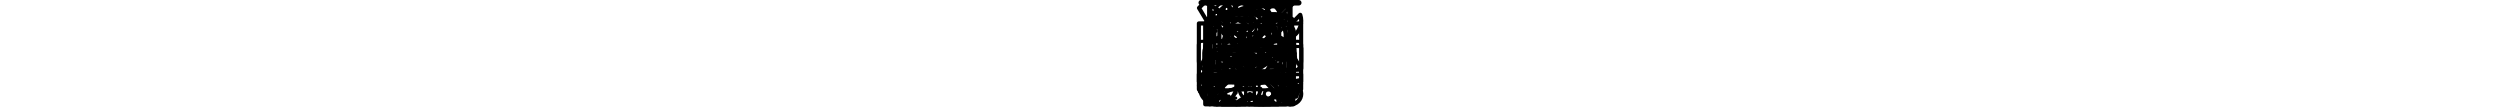
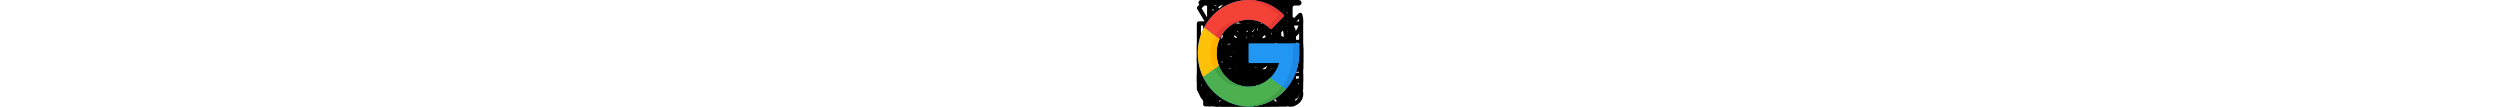
<svg xmlns="http://www.w3.org/2000/svg" version="1.1" width="752" height="32" viewBox="0 0 752 32">
  <svg id="icon-salary" viewBox="0 0 29 32">
    <path d="M13.699 12.95c-0.109-0.039-0.22-0.079-0.331-0.12v-2.017c0.368 0.146 0.626 0.35 0.637 0.358 0.266 0.218 0.658 0.18 0.878-0.085s0.183-0.66-0.083-0.88c-0.037-0.030-0.617-0.502-1.431-0.701v-0.306c0-0.345-0.28-0.625-0.625-0.625s-0.625 0.28-0.625 0.625v0.277c-0.066 0.014-0.133 0.030-0.2 0.050-0.719 0.216-1.237 0.822-1.388 1.62-0.146 0.775 0.107 1.549 0.644 1.97 0.245 0.192 0.544 0.368 0.944 0.552v2.643c-0.283-0.040-0.495-0.136-0.833-0.357-0.289-0.189-0.676-0.108-0.865 0.181s-0.108 0.676 0.181 0.865c0.594 0.388 1.012 0.525 1.518 0.568v0.389c0 0.345 0.28 0.625 0.625 0.625s0.625-0.28 0.625-0.625v-0.448c1.040-0.264 1.706-1.151 1.853-2.027 0.189-1.126-0.422-2.144-1.522-2.532zM12.118 12.254c-0.062-0.040-0.12-0.080-0.172-0.121-0.169-0.132-0.245-0.443-0.187-0.755 0.020-0.105 0.1-0.415 0.359-0.58v1.456zM13.988 15.275c-0.057 0.34-0.268 0.696-0.62 0.898v-2.012c0.678 0.285 0.661 0.869 0.62 1.114z" />
    <path d="M27.88 13.353l-3.969-2.621v-10.107c0-0.345-0.28-0.625-0.625-0.625h-15c-0.345 0-0.625 0.28-0.625 0.625v2.375h-2.375c-0.345 0-0.625 0.28-0.625 0.625v7.107l-3.969 2.621c-0.175 0.116-0.281 0.312-0.281 0.521v17.5c0 0.345 0.28 0.625 0.625 0.625h10.438c0.345 0 0.625-0.28 0.625-0.625s-0.28-0.625-0.625-0.625h-8.929l9.112-9.112 2.284 1.509c0.104 0.069 0.224 0.103 0.344 0.103s0.24-0.035 0.344-0.103l2.285-1.509 9.112 9.112h-8.929c-0.345 0-0.625 0.28-0.625 0.625s0.28 0.625 0.625 0.625h10.438c0.345 0 0.625-0.28 0.625-0.625v-17.5c0-0.21-0.105-0.406-0.28-0.522zM26.402 13.875l-2.491 1.645v-3.29l2.491 1.645zM8.911 1.25h13.75v15.095l-1.75 1.156v-13.876c0-0.345-0.28-0.625-0.625-0.625h-11.375v-1.75zM4.661 12.23v3.29l-2.491-1.645 2.491-1.645zM1.661 29.866v-14.829l8.931 5.898-8.931 8.931zM14.286 21.876l-8.375-5.531v-12.095h13.75v14.077l-5.375 3.55zM26.911 15.037v14.829l-8.931-8.931 8.931-5.898z" />
    <path d="M14.286 30.75c-0.164 0-0.326 0.067-0.442 0.183s-0.183 0.277-0.183 0.442c0 0.164 0.067 0.326 0.183 0.442s0.277 0.183 0.442 0.183 0.326-0.067 0.442-0.183c0.116-0.116 0.183-0.277 0.183-0.442s-0.067-0.326-0.183-0.442c-0.116-0.116-0.277-0.183-0.442-0.183z" />
  </svg>
  <svg id="icon-add-icome" viewBox="0 0 24 32">
    <path d="M7.67 19.346c0-0.259-0.21-0.469-0.469-0.469h-4.546c-0.259 0-0.469 0.21-0.469 0.469v3.030c0 0.259 0.21 0.469 0.469 0.469h4.546c0.259 0 0.469-0.21 0.469-0.469v-3.030zM6.733 21.908h-3.608v-2.093h3.608v2.093z" />
    <path d="M18.819 21.835h2.525c0.259 0 0.469-0.21 0.469-0.469s-0.21-0.469-0.469-0.469h-2.525c-0.259 0-0.469 0.21-0.469 0.469s0.21 0.469 0.469 0.469z" />
    <path d="M18.819 19.815h2.525c0.259 0 0.469-0.21 0.469-0.469s-0.21-0.469-0.469-0.469h-2.525c-0.259 0-0.469 0.21-0.469 0.469s0.21 0.469 0.469 0.469z" />
    <path d="M23.364 24.402c-0.259 0-0.469 0.21-0.469 0.469v6.029c0 0.090-0.073 0.163-0.163 0.163h-21.466c-0.090 0-0.163-0.073-0.163-0.163v-10.373c0-0.259-0.21-0.469-0.469-0.469s-0.469 0.21-0.469 0.469v10.373c0 0.607 0.494 1.1 1.1 1.1h21.466c0.607 0 1.1-0.494 1.1-1.1v-6.029c0-0.259-0.21-0.469-0.469-0.469z" />
    <path d="M22.733 15.91h-7.739v-2.378c2.422-1.131 4.104-3.59 4.104-6.435 0-3.914-3.184-7.098-7.098-7.098-1.358 0-2.679 0.385-3.818 1.113-1.109 0.709-1.998 1.708-2.571 2.89-0.113 0.233-0.016 0.513 0.217 0.626s0.513 0.016 0.626-0.217c1.040-2.144 3.165-3.475 5.546-3.475 3.397 0 6.16 2.764 6.16 6.16s-2.764 6.16-6.16 6.16c-3.397 0-6.16-2.764-6.16-6.16 0-0.239 0.014-0.481 0.041-0.717 0.030-0.257-0.155-0.49-0.412-0.52s-0.49 0.154-0.52 0.412c-0.032 0.272-0.048 0.55-0.048 0.825 0 2.845 1.682 5.303 4.104 6.435v2.378h-7.739c-0.607 0-1.1 0.494-1.1 1.1v1.318c0 0.259 0.21 0.469 0.469 0.469s0.469-0.21 0.469-0.469v-1.318c0-0.090 0.073-0.163 0.163-0.163h6.101l4.279 4.891c0.089 0.102 0.218 0.16 0.353 0.16s0.264-0.058 0.353-0.16l4.279-4.891h6.101c0.090 0 0.163 0.073 0.163 0.163v5.66c0 0.259 0.21 0.469 0.469 0.469s0.469-0.21 0.469-0.469v-5.66c-0-0.607-0.494-1.1-1.1-1.1zM12 20.718l-3.386-3.87h0.861c0.259 0 0.469-0.21 0.469-0.469v-2.487c0.651 0.198 1.342 0.304 2.057 0.304s1.405-0.107 2.057-0.304v2.487c0 0.259 0.21 0.469 0.469 0.469h0.861l-3.386 3.87z" />
    <path d="M2.656 27.454h1.263c0.259 0 0.469-0.21 0.469-0.469s-0.21-0.469-0.469-0.469h-1.263c-0.259 0-0.469 0.21-0.469 0.469s0.21 0.469 0.469 0.469z" />
    <path d="M7.202 26.517h-1.263c-0.259 0-0.469 0.21-0.469 0.469s0.21 0.469 0.469 0.469h1.263c0.259 0 0.469-0.21 0.469-0.469s-0.21-0.469-0.469-0.469z" />
    <path d="M10.485 27.454c0.259 0 0.469-0.21 0.469-0.469s-0.21-0.469-0.469-0.469h-1.263c-0.259 0-0.469 0.21-0.469 0.469s0.21 0.469 0.469 0.469h1.263z" />
    <path d="M13.768 27.454c0.259 0 0.469-0.21 0.469-0.469s-0.21-0.469-0.469-0.469h-1.263c-0.259 0-0.469 0.21-0.469 0.469s0.21 0.469 0.469 0.469h1.263z" />
    <path d="M2.656 29.98h5.051c0.259 0 0.469-0.21 0.469-0.469s-0.21-0.469-0.469-0.469h-5.051c-0.259 0-0.469 0.21-0.469 0.469s0.21 0.469 0.469 0.469z" />
    <path d="M15.824 28.248c0 0.955 0.777 1.731 1.732 1.731 0.498 0 0.947-0.211 1.263-0.549 0.316 0.337 0.765 0.549 1.263 0.549 0.955 0 1.731-0.777 1.731-1.731s-0.777-1.732-1.731-1.732c-0.498 0-0.947 0.211-1.263 0.549-0.316-0.337-0.765-0.549-1.263-0.549-0.955 0-1.732 0.777-1.732 1.732zM20.081 27.454c0.438 0 0.794 0.356 0.794 0.794s-0.356 0.794-0.794 0.794-0.794-0.356-0.794-0.794c0-0.438 0.356-0.794 0.794-0.794zM18.35 28.248c0 0.438-0.356 0.794-0.794 0.794s-0.794-0.356-0.794-0.794c0-0.438 0.356-0.794 0.794-0.794s0.794 0.356 0.794 0.794z" />
    <path d="M10.447 9.551c-0.216-0.142-0.507-0.081-0.649 0.136s-0.081 0.507 0.136 0.649c0.606 0.396 1.020 0.514 1.555 0.543v0.517c0 0.259 0.21 0.469 0.469 0.469s0.469-0.21 0.469-0.469v-0.554c1.063-0.207 1.683-1.082 1.821-1.9 0.176-1.050-0.373-1.962-1.399-2.325-0.138-0.049-0.28-0.1-0.422-0.154v-2.248c0.358 0.084 0.571 0.265 0.589 0.281 0.19 0.173 0.485 0.16 0.659-0.030 0.176-0.19 0.164-0.487-0.027-0.662-0.027-0.025-0.48-0.433-1.222-0.543v-0.462c0-0.259-0.21-0.469-0.469-0.469s-0.469 0.21-0.469 0.469v0.497c-0.071 0.016-0.144 0.034-0.218 0.056-0.676 0.204-1.181 0.782-1.318 1.509-0.125 0.663 0.087 1.302 0.554 1.668 0.248 0.195 0.557 0.373 0.981 0.562v2.848c-0.37-0.026-0.623-0.116-1.042-0.389zM11.086 5.794c-0.19-0.149-0.271-0.439-0.211-0.757 0.054-0.286 0.244-0.63 0.614-0.767v1.781c-0.152-0.082-0.289-0.167-0.403-0.257zM12.536 7.502c0.879 0.311 0.824 1.063 0.787 1.286-0.073 0.437-0.379 0.9-0.896 1.082v-2.407c0.036 0.013 0.072 0.026 0.109 0.039z" />
  </svg>
  <svg id="icon-couch" viewBox="0 0 32 32">
    <path d="M30.414 11.952h-0.636v-2.363c0-1.397-1.136-2.533-2.533-2.533h-9.181c-0.851 0-1.605 0.422-2.064 1.068-0.46-0.646-1.213-1.068-2.064-1.068h-5.768c-0.259 0-0.469 0.21-0.469 0.469s0.21 0.469 0.469 0.469h5.768c0.88 0 1.596 0.716 1.596 1.596v4.688c-0.010-0.009-0.020-0.018-0.030-0.028-0.556-0.518-1.309-0.817-2.069-0.817h-7.808c-0.041-0.629-0.47-1.183-1.062-1.393-0.167-0.059-0.343-0.088-0.52-0.088h-0.883v-2.363c0-0.88 0.716-1.596 1.596-1.596h1.538c0.259 0 0.469-0.21 0.469-0.469s-0.21-0.469-0.469-0.469h-1.538c-1.397 0-2.533 1.136-2.533 2.533v2.363h-0.636c-0.875 0-1.586 0.712-1.586 1.586v4.894c0 1.821 1.482 3.303 3.303 3.303h0.236c0 0-0.513 1.381-0.514 1.382-0.324 0.871 0.343 1.828 1.27 1.828h0.754c0.422 0 0.826-0.201 1.081-0.538l2.021-2.671h15.699l2.021 2.672c0.255 0.337 0.659 0.538 1.081 0.538 0 0 0.754 0 0.754 0 0.929 0 1.594-0.957 1.27-1.828l-0.514-1.382h0.236c1.821 0 3.303-1.482 3.303-3.303v-4.894c0-0.874-0.711-1.586-1.586-1.586zM16.469 9.589c0-0.88 0.716-1.596 1.596-1.596h9.181c0.88 0 1.596 0.716 1.596 1.596v2.363c0 0-0.882 0-0.883 0-0.623 0-1.221 0.4-1.463 0.974-0.068 0.161-0.108 0.333-0.12 0.507 0 0-7.808 0-7.808 0-0.772 0-1.541 0.311-2.099 0.844v-4.688zM5.628 14.37h7.805c1.157 0 2.099 0.942 2.099 2.099v0.667h-9.903v-2.766zM5.382 23.841c-0.079 0.104-0.203 0.166-0.333 0.166 0 0-0.752 0-0.754 0-0.287 0-0.492-0.294-0.392-0.563l0.635-1.708h2.437l-1.593 2.106zM27.705 24.006h-0.754c-0.13 0-0.255-0.062-0.333-0.166l-1.593-2.106h2.437c0 0 0.633 1.702 0.635 1.708 0.1 0.27-0.106 0.563-0.392 0.563zM28.697 20.797h-25.395c-1.304 0-2.365-1.061-2.365-2.365v-4.894c0-0.358 0.291-0.648 0.648-0.648h2.456c0.358 0 0.648 0.291 0.648 0.648v4.067c0 0.259 0.21 0.469 0.469 0.469h17.217c0.259 0 0.469-0.21 0.469-0.469s-0.21-0.469-0.469-0.469h-5.907v-0.667c0-1.157 0.942-2.099 2.099-2.099h7.805v2.766h-2.121c-0.259 0-0.469 0.21-0.469 0.469s0.21 0.469 0.469 0.469h2.59c0.259 0 0.469-0.21 0.469-0.469v-4.067c0-0.358 0.291-0.648 0.648-0.648h2.456c0.358 0 0.648 0.291 0.648 0.648v4.894h0c0 1.304-1.061 2.365-2.365 2.365z" />
  </svg>
  <svg id="icon-car" viewBox="0 0 29 32">
    <path d="M27.235 12.82l-0.614-0.738-2.156-6.598c-0.367-1.115-1.307-1.853-2.355-1.86h-15.402c-1.048 0-1.988 0.745-2.355 1.86l-2.126 6.516-0.885 0.93c-0.771 0.745-1.217 1.839-1.217 2.988v9.614c0.006 1.573 1.132 2.844 2.518 2.844h1.59c1.385 0 2.512-1.272 2.518-2.844v-1.395h14.939v1.395c0.006 1.573 1.132 2.844 2.518 2.844h1.59c1.385 0 2.512-1.272 2.518-2.844v-9.867c-0.006-1.073-0.392-2.099-1.078-2.844zM5.483 5.949c0.193-0.581 0.681-0.957 1.223-0.957h15.408c0.542 0 1.030 0.383 1.223 0.957l1.879 5.744h-1.404c-0.331-2.564-2.434-4.335-4.692-3.952-1.801 0.301-3.217 1.908-3.482 3.952h-12.035l1.879-5.744zM22.584 11.692h-5.728c0.331-1.798 1.885-2.947 3.47-2.571 1.132 0.274 2.018 1.279 2.259 2.571zM5.544 25.532c-0.006 0.82-0.59 1.477-1.313 1.477h-1.59c-0.723 0-1.307-0.656-1.313-1.477v-1.791c0.361 0.267 0.837 0.397 1.313 0.397h2.903v1.395zM27.108 25.532c-0.006 0.82-0.59 1.477-1.313 1.477h-1.59c-0.723 0-1.307-0.663-1.313-1.477v-1.395h2.903c0.476 0 0.952-0.13 1.313-0.397v1.791zM25.795 22.769h-23.155c-0.717 0.007-1.307-0.643-1.313-1.463v-5.388c0-0.752 0.295-1.47 0.801-1.956 0.006-0.007 0.018-0.021 0.024-0.027l0.819-0.875h22.811l0.578 0.704c0.006 0.014 0.024 0.021 0.030 0.034 0.452 0.486 0.711 1.162 0.711 1.867v5.641h0.006c-0.006 0.814-0.596 1.47-1.313 1.463z" />
    <path d="M8.074 15.795h-4.518c-0.331 0-0.602 0.308-0.602 0.684v3.556c0 0.376 0.271 0.684 0.602 0.684h4.518c0.331 0 0.602-0.308 0.602-0.684v-3.556c0-0.376-0.271-0.684-0.602-0.684zM7.471 19.35h-3.313v-2.188h3.313v2.188z" />
    <path d="M24.88 15.795h-4.518c-0.331 0-0.602 0.308-0.602 0.684v3.556c0 0.376 0.271 0.684 0.602 0.684h4.518c0.331 0 0.602-0.308 0.602-0.684v-3.556c0-0.376-0.271-0.684-0.602-0.684zM24.277 19.35h-3.313v-2.188h3.313v2.188z" />
    <path d="M17.127 18.667h-5.819c-0.331 0-0.602 0.308-0.602 0.684s0.271 0.684 0.602 0.684h5.819c0.331 0 0.602-0.308 0.602-0.684s-0.271-0.684-0.602-0.684z" />
    <path d="M17.127 16.547h-5.819c-0.331 0-0.602 0.308-0.602 0.684s0.271 0.684 0.602 0.684h5.819c0.331 0 0.602-0.308 0.602-0.684s-0.271-0.684-0.602-0.684z" />
  </svg>
  <svg id="icon-hands-holding-heart" viewBox="0 0 29 32">
    <path d="M28.691 17.829l-0.508-8.305c-0.033-0.538-0.251-1.029-0.615-1.382s-0.828-0.527-1.308-0.487c-0.944 0.077-1.676 0.968-1.666 2.027l0.060 6.771-2.619 3.756c-0.418 0.6-1.112 0.84-1.741 0.66l2.849-4.144c0.5-0.727 0.417-1.781-0.189-2.399-0.324-0.33-0.742-0.493-1.179-0.459s-0.831 0.261-1.11 0.638l-4.304 5.806c-0.71 0.958-1.095 2.17-1.084 3.415l0.067 7.71c0.003 0.307 0.226 0.555 0.5 0.555l7.167 0.011c0 0 0 0 0.001 0 0.14 0 0.274-0.066 0.369-0.181s0.142-0.271 0.13-0.428l-0.293-3.774 4.758-7.082c0.522-0.776 0.776-1.737 0.717-2.706zM27.174 19.861l-4.873 7.254c-0.074 0.11-0.109 0.248-0.099 0.386l0.262 3.378-6.125-0.009-0.062-7.155c-0.009-0.979 0.294-1.934 0.853-2.687l4.304-5.806c0.103-0.139 0.249-0.223 0.41-0.235s0.316 0.047 0.435 0.169c0.224 0.228 0.254 0.617 0.070 0.885l-3.233 4.703c-0.085 0.123-0.12 0.28-0.097 0.434s0.102 0.29 0.217 0.375c1.157 0.86 2.733 0.573 3.587-0.653l2.726-3.911c0.070-0.1 0.107-0.224 0.106-0.351l-0.062-6.967c-0.004-0.469 0.32-0.863 0.738-0.898 0.214-0.017 0.418 0.059 0.579 0.216s0.258 0.374 0.272 0.612l0.508 8.305c0.043 0.7-0.141 1.395-0.518 1.955z" />
    <path d="M8.357 14.504c-0.28-0.377-0.674-0.604-1.11-0.638s-0.855 0.129-1.179 0.459c-0.606 0.618-0.689 1.672-0.189 2.399l2.849 4.144c-0.629 0.18-1.323-0.060-1.741-0.66l-2.619-3.756 0.060-6.771c0.009-1.060-0.723-1.95-1.666-2.027-0.479-0.039-0.945 0.134-1.308 0.487s-0.582 0.844-0.615 1.382l-0.508 8.305c-0.059 0.969 0.195 1.93 0.717 2.706l4.758 7.082-0.292 3.774c-0.012 0.157 0.035 0.312 0.13 0.428s0.229 0.181 0.369 0.181c0 0 0 0 0.001 0l7.167-0.011c0.274-0 0.497-0.248 0.5-0.555l0.067-7.71c0.011-1.244-0.374-2.457-1.084-3.415l-4.304-5.806zM12.681 30.868l-6.125 0.009 0.262-3.378c0.011-0.138-0.024-0.275-0.099-0.386l-4.873-7.254c-0.377-0.561-0.561-1.255-0.518-1.955l0.508-8.305c0.015-0.238 0.111-0.456 0.272-0.612 0.146-0.142 0.329-0.218 0.52-0.218 0.020 0 0.039 0.001 0.059 0.002 0.418 0.034 0.742 0.428 0.738 0.898l-0.062 6.967c-0.001 0.127 0.036 0.251 0.106 0.351l2.726 3.911c0.855 1.226 2.43 1.513 3.588 0.653 0.116-0.086 0.194-0.222 0.217-0.375s-0.012-0.311-0.097-0.434l-3.233-4.703c-0.184-0.268-0.154-0.657 0.070-0.885 0.119-0.122 0.274-0.182 0.435-0.169s0.307 0.096 0.41 0.235l4.304 5.806c0.559 0.754 0.862 1.708 0.853 2.687l-0.062 7.155z" />
    <path d="M24.319 6.31c0-1.685-0.586-3.27-1.65-4.462s-2.479-1.848-3.984-1.848c-1.505 0-2.92 0.656-3.984 1.848l-0.19 0.213-0.19-0.213c-1.064-1.192-2.479-1.848-3.984-1.848s-2.92 0.656-3.984 1.848c-2.197 2.46-2.197 6.464 0 8.924l7.804 8.741c0.098 0.109 0.226 0.164 0.354 0.164s0.256-0.055 0.354-0.164l7.804-8.741c1.064-1.192 1.65-2.776 1.65-4.462zM14.51 18.323l-7.45-8.344c-1.806-2.023-1.806-5.315 0-7.338 0.875-0.98 2.038-1.52 3.276-1.52s2.401 0.54 3.276 1.52l0.544 0.61c0.094 0.105 0.221 0.164 0.354 0.164s0.26-0.059 0.354-0.164l0.544-0.61c0.875-0.98 2.038-1.52 3.276-1.52s2.401 0.54 3.276 1.52c0.875 0.98 1.357 2.283 1.357 3.669s-0.482 2.689-1.357 3.669l-7.45 8.344z" />
  </svg>
  <svg id="icon-kite" viewBox="0 0 33 32">
    <path d="M30.415 15.724l-1.272-1.285v-12.228l1.069-1.080c0.21-0.212 0.21-0.555 0-0.767s-0.549-0.212-0.759 0l-1.069 1.080h-12.104l-1.272-1.285c-0.21-0.212-0.549-0.212-0.759 0s-0.21 0.555 0 0.767l1.218 1.23-3.777 16.168c-0.311 0.393-0.416 0.917-0.27 1.407 0.162 0.545 0.606 0.953 1.157 1.066l2.408 0.494c0.457 0.094 0.845 0.385 1.065 0.8s0.246 0.903 0.071 1.339c-0.285 0.71-1.030 1.11-1.771 0.951l-9.022-1.931c-1.359-0.291-2.728 0.488-3.187 1.812-0.266 0.768-0.188 1.613 0.213 2.318s1.085 1.198 1.875 1.352l0.037 0.007c0.711 0.139 1.315 0.588 1.657 1.233s0.377 1.402 0.097 2.076c-0.115 0.276 0.014 0.594 0.287 0.71 0.068 0.029 0.138 0.042 0.207 0.042 0.21 0 0.409-0.125 0.495-0.333 0.406-0.977 0.354-2.073-0.141-3.007s-1.37-1.585-2.399-1.786l-0.037-0.007c-0.484-0.094-0.903-0.396-1.149-0.828s-0.293-0.949-0.13-1.42c0.281-0.811 1.12-1.288 1.952-1.11l9.022 1.931c1.251 0.268 2.507-0.407 2.988-1.604 0.295-0.736 0.252-1.559-0.12-2.259s-1.027-1.192-1.797-1.35l-2.408-0.494c-0.24-0.049-0.32-0.238-0.343-0.316-0.019-0.064-0.046-0.208 0.036-0.354l15.954-3.804 1.218 1.23c0.105 0.106 0.242 0.159 0.38 0.159s0.275-0.053 0.379-0.159c0.21-0.212 0.21-0.555 0-0.767zM27.311 2.528l-4.979 5.030-4.979-5.030h9.957zM16.359 3.057l5.214 5.268-8.435 8.522 3.221-13.79zM13.897 17.613l8.435-8.522 5.214 5.268-13.649 3.254zM28.070 13.355l-4.979-5.030 4.979-5.030v10.060z" />
  </svg>
  <svg id="icon-coctail" viewBox="0 0 23 32">
    <path d="M22.464 3.916h-13.94c-0.157-1.016-0.598-1.946-1.264-2.655-0.765-0.814-1.761-1.262-2.803-1.262-2.279 0-4.133 2.133-4.133 4.756s1.854 4.756 4.133 4.756c0.418 0 0.83-0.073 1.226-0.215 0.622 0.675 1.392 1.18 2.262 1.44 0.562 0.168 0.989 0.702 1.088 1.36l0.524 3.496c0.185 1.235 0.783 2.306 1.682 3.015 0.682 0.538 1.089 1.414 1.089 2.345v7.125c-0.315 0.229-0.516 0.633-0.516 1.078 0 0.014 0 0.027 0.001 0.041-1.031 0.242-1.88 0.466-2.525 0.664-0.439 0.135-0.77 0.254-1.013 0.364-0.226 0.102-0.646 0.293-0.646 0.736 0 0.595 0.672 0.696 1.212 0.778 0.464 0.070 1.106 0.128 1.91 0.174 1.357 0.076 2.733 0.089 2.746 0.089 0.001 0 0.002 0 0.003 0s0.002 0 0.003 0c0.014-0 1.389-0.013 2.746-0.089 0.804-0.045 1.446-0.104 1.91-0.174 0.54-0.082 1.212-0.183 1.212-0.778 0-0.47-0.377-0.713-1.754-1.129-0.834-0.252-1.874-0.506-2.62-0.68-0.001-0.343-0.119-0.663-0.326-0.899v-7.3c0-0.931 0.407-1.807 1.089-2.345 0.899-0.709 1.496-1.78 1.682-3.015l0.524-3.496c0.099-0.658 0.526-1.192 1.088-1.36 1.885-0.564 3.302-2.274 3.751-4.381 0.002-0.008 0.004-0.016 0.005-0.024 0.095-0.453 0.146-0.924 0.146-1.406v-0.443c0-0.312-0.221-0.566-0.492-0.566zM4.456 8.562c-1.824 0-3.308-1.707-3.308-3.806s1.484-3.806 3.308-3.806c0.834 0 1.631 0.359 2.243 1.010 0.497 0.528 0.837 1.21 0.983 1.957h-0.423c-0.327-1.448-1.473-2.494-2.803-2.494-1.598 0-2.897 1.496-2.897 3.334s1.3 3.334 2.897 3.334c0.119 0 0.238-0.009 0.357-0.026 0.079 0.149 0.164 0.293 0.254 0.433-0.201 0.043-0.405 0.065-0.611 0.065zM5.72 3.302c-0.161-0.185-0.422-0.185-0.583 0l-0.123 0.142c-0.111 0.128-0.146 0.31-0.103 0.472h-0.374c-0.271 0-0.492 0.254-0.492 0.566v0.443c0 0.482 0.051 0.952 0.145 1.405 0.001 0.009 0.003 0.017 0.005 0.026 0.057 0.267 0.129 0.529 0.216 0.782-1.122-0.028-2.027-1.086-2.027-2.383 0-1.315 0.93-2.385 2.072-2.385 0.877 0 1.642 0.635 1.939 1.545h-0.634c0.117-0.186 0.104-0.447-0.042-0.614zM14.773 30.068c1.451 0.336 2.361 0.59 2.931 0.774-1.042 0.118-2.715 0.195-4.204 0.208-1.49-0.013-3.162-0.090-4.204-0.208 0.545-0.176 1.402-0.416 2.744-0.731 0.371-0.087 0.628-0.487 0.598-0.93-0.001-0.008-0.001-0.017-0.001-0.026 0-0.147 0.086-0.276 0.21-0.315 0.18-0.056 0.306-0.244 0.306-0.459v-7.43c0-0.625-0.137-1.231-0.388-1.771 0.231 0.017 0.482 0.026 0.734 0.026s0.504-0.009 0.734-0.026c-0.251 0.539-0.388 1.145-0.388 1.771v7.526c0 0.163 0.073 0.314 0.192 0.401 0.083 0.061 0.133 0.164 0.133 0.276 0 0.007-0 0.014-0.001 0.021-0.024 0.424 0.235 0.807 0.602 0.892zM22.131 4.926h-0c0 0.285-0.021 0.566-0.061 0.841h-12.422c-0.228 0-0.413 0.213-0.413 0.475s0.185 0.475 0.413 0.475h12.198c-0.493 1.499-1.591 2.68-2.999 3.102-0.875 0.262-1.54 1.093-1.693 2.117l-0.524 3.496c-0.147 0.98-0.621 1.83-1.335 2.393-0.111 0.087-0.439 0.291-0.499 0.322-0.326 0.148-2.261 0.148-2.589 0-0.060-0.030-0.389-0.235-0.5-0.322-0.714-0.563-1.188-1.413-1.335-2.393l-0.524-3.496c-0.154-1.024-0.818-1.855-1.693-2.117-0.796-0.238-1.494-0.72-2.038-1.365-0.013-0.018-0.027-0.035-0.042-0.051-0.398-0.484-0.711-1.057-0.918-1.686h2.574c0.228 0 0.413-0.213 0.413-0.475s-0.185-0.475-0.413-0.475h-2.798c-0.040-0.274-0.061-0.555-0.061-0.841v-0.060h17.262v0.060z" />
  </svg>
  <svg id="icon-products" viewBox="0 0 32 32">
    <path d="M12.611 11.897c-0.266-0.326-0.645-0.517-1.039-0.524-0.793-0.011-1.449 0.697-1.463 1.584-0.004 0.286 0.199 0.522 0.455 0.527 0.003 0 0.005 0 0.008 0 0.252 0 0.458-0.226 0.462-0.509 0.005-0.317 0.237-0.571 0.523-0.566 0.143 0.002 0.274 0.069 0.371 0.187 0.172 0.211 0.465 0.226 0.654 0.033s0.202-0.521 0.030-0.732z" />
    <path d="M15.072 13.586c-0.142-0.373-0.418-0.668-0.757-0.808-0.683-0.282-1.444 0.11-1.697 0.874-0.089 0.268 0.033 0.566 0.273 0.666 0.053 0.022 0.107 0.033 0.161 0.033 0.188 0 0.365-0.129 0.434-0.338 0.076-0.229 0.305-0.347 0.51-0.262 0.103 0.043 0.183 0.128 0.226 0.242 0.1 0.263 0.372 0.386 0.607 0.274s0.345-0.416 0.245-0.68z" />
    <path d="M18.053 8.998c-0.181-0.202-0.474-0.202-0.654 0.001l-0.436 0.489c-0.18 0.203-0.18 0.531 0.001 0.733 0.090 0.101 0.209 0.151 0.327 0.151s0.237-0.051 0.327-0.152l0.436-0.489c0.18-0.203 0.18-0.531-0.001-0.733z" />
    <path d="M15.175 15.686h-0.617c-0.256 0-0.463 0.232-0.463 0.518s0.207 0.518 0.463 0.518h0.617c0.256 0 0.463-0.232 0.463-0.518s-0.207-0.518-0.463-0.518z" />
    <path d="M19.903 15.686h-0.617c-0.256 0-0.463 0.232-0.463 0.518s0.207 0.518 0.463 0.518h0.617c0.255 0 0.463-0.232 0.463-0.518s-0.207-0.518-0.463-0.518z" />
    <path d="M31.965 25.028l-0.12-0.728c-0.077-0.465-0.44-0.803-0.863-0.803-0.053 0-0.107 0.005-0.159 0.016l-2.452 0.505 1.111-0.831c0.291-0.218 0.438-0.608 0.375-0.994-0.018-0.106-0.051-0.207-0.099-0.303l-0.336-0.666c-0.115-0.229-0.312-0.399-0.538-0.467-0.111-0.033-0.227-0.041-0.34-0.024 0.124-0.764 0.187-1.545 0.187-2.34 0-0.353-0.189-0.656-0.46-0.791 0.353-0.941 0.378-2.019 0.028-3.006-0.028-0.080-0.070-0.152-0.125-0.213s-0.117-0.107-0.189-0.14c-0.419-0.187-0.859-0.281-1.308-0.281-0.057 0-0.115 0.002-0.172 0.005-0.064-1.446-1.133-2.6-2.437-2.6-0.172 0-0.339 0.020-0.501 0.059 0.112-0.753 0.046-1.541-0.216-2.28-0.028-0.081-0.070-0.154-0.128-0.22-0.055-0.062-0.12-0.11-0.192-0.142-0.451-0.201-0.925-0.303-1.409-0.303-0.729 0-1.426 0.229-2.028 0.656-0.22-0.713-0.582-1.383-1.089-1.952-0.148-0.167-0.346-0.258-0.556-0.258s-0.407 0.092-0.556 0.258l-2.24 2.514c-0.414-0.414-0.96-0.662-1.552-0.662-0.134 0-0.27 0.013-0.403 0.039-0.483 0.094-0.927 0.359-1.267 0.746-0.437-0.236-0.937-0.316-1.417-0.223-0.106 0.021-0.208 0.050-0.308 0.085v-1.937c0-1.334-0.957-2.422-2.142-2.444v-1.099c0.363-0.070 0.639-0.424 0.639-0.85v-2.49c0-0.476-0.346-0.863-0.771-0.863h-3.762c-0.425 0-0.771 0.387-0.771 0.863v2.49c0 0.426 0.277 0.78 0.639 0.85v1.099c-1.184 0.023-2.142 1.11-2.142 2.444v15.121c-0.924 0.934-1.498 2.238-1.498 3.679 0 2.835 2.222 5.142 4.953 5.142l18.515-0.006c0.632-0 1.226-0.311 1.63-0.853 0.394-0.528 0.561-1.213 0.465-1.889l3.698 0.744c0.051 0.010 0.104 0.016 0.156 0.016 0.184 0 0.361-0.063 0.511-0.183 0.192-0.154 0.323-0.392 0.357-0.653l0.1-0.753c0.014-0.108 0.013-0.216-0.005-0.323-0.064-0.385-0.325-0.69-0.667-0.778l-1.303-0.335 2.45-0.504c0.231-0.047 0.431-0.193 0.564-0.409s0.182-0.476 0.14-0.734zM26.677 14.997c0.278 0 0.552 0.049 0.816 0.147 0.235 0.802 0.147 1.668-0.221 2.382h-1.246l0.398-0.446c0.18-0.203 0.18-0.531-0.001-0.733s-0.474-0.202-0.654 0.001l-0.21 0.236c-0.099-0.364-0.271-0.689-0.497-0.956 0.459-0.408 1.023-0.631 1.617-0.631zM24.068 12.401c0.835 0 1.515 0.763 1.515 1.702 0 0.017-0.001 0.035-0.001 0.052-0.488 0.178-0.937 0.474-1.32 0.877-0.061-0.026-0.123-0.050-0.186-0.070-0.135-0.819-0.628-1.475-1.279-1.781 0.27-0.469 0.739-0.78 1.272-0.78zM21.623 9.515c0.314 0 0.623 0.057 0.92 0.17 0.239 0.796 0.19 1.652-0.114 2.393-0.25 0.256-0.454 0.568-0.593 0.92-0.083 0.005-0.165 0.016-0.247 0.031-0.362 0.071-0.7 0.247-0.983 0.502-0.096-0.198-0.215-0.38-0.35-0.544l1.061-1.191c0.18-0.203 0.18-0.531-0.001-0.733s-0.474-0.202-0.654 0.001l-1.159 1.302c-0.221-0.117-0.459-0.198-0.71-0.236 0.108-0.618 0.376-1.201 0.79-1.666 0.545-0.612 1.269-0.949 2.039-0.949zM18.078 17.526h-0.401c-0.068-0.192-0.235-0.329-0.43-0.329s-0.363 0.136-0.43 0.329h-0.472c0.11-0.2 0.087-0.464-0.067-0.637-0.181-0.202-0.474-0.202-0.654 0.001l-0.436 0.489c-0.039 0.044-0.069 0.094-0.091 0.147h-0.941c-0.353-0.606-0.568-1.321-0.593-2.091h7.339c-0.026 0.77-0.241 1.485-0.593 2.091h-0.98c-0.022-0.053-0.052-0.103-0.091-0.147l-0.436-0.489c-0.181-0.202-0.473-0.203-0.654-0.001-0.155 0.173-0.177 0.438-0.067 0.637zM17.003 14.399c0.174-0.724 0.764-1.258 1.462-1.258s1.288 0.534 1.462 1.258h-2.925zM17.948 8.028c0.44 0.533 0.731 1.165 0.874 1.83-0.236 0.287-0.432 0.605-0.587 0.943-0.070-0.048-0.153-0.076-0.241-0.076h-0.616c-0.256 0-0.463 0.232-0.463 0.518s0.207 0.518 0.463 0.518h0.541c-0.030 0.143-0.054 0.288-0.071 0.434-0.184 0.054-0.359 0.131-0.523 0.229-0.308-0.596-0.819-1.040-1.424-1.218-0-0.001-0-0.003-0.001-0.004-0.036-0.234-0.1-0.457-0.186-0.664l2.235-2.509zM9.586 12.703c-0.027-0.085-0.048-0.172-0.061-0.26-0.133-0.857 0.383-1.675 1.149-1.825 0.081-0.016 0.163-0.024 0.244-0.024 0.305 0 0.596 0.109 0.842 0.315 0.102 0.085 0.231 0.12 0.356 0.095s0.236-0.105 0.306-0.224c0.217-0.367 0.549-0.61 0.936-0.686 0.081-0.016 0.163-0.024 0.245-0.024 0.685 0 1.268 0.549 1.385 1.306 0.013 0.087 0.020 0.177 0.021 0.269 0 0.268 0.184 0.492 0.422 0.515 0.517 0.051 0.957 0.415 1.162 0.929-0.273 0.367-0.463 0.816-0.535 1.308h-2.638c-0.328 0-0.609 0.227-0.727 0.548-0.58-0.443-1.264-0.681-1.981-0.681-0.449 0-0.889 0.095-1.308 0.281-0.071 0.032-0.135 0.079-0.189 0.139s-0.097 0.134-0.125 0.213c-0.106 0.301-0.177 0.61-0.216 0.921-0.166-0.211-0.283-0.474-0.328-0.769-0.109-0.703 0.22-1.403 0.799-1.702 0.218-0.113 0.323-0.392 0.242-0.645zM10.965 17.384l0.126 0.142h-1.111c-0.249-0.648-0.287-1.386-0.085-2.078 0.264-0.098 0.537-0.147 0.816-0.147 0.697 0 1.353 0.305 1.846 0.859 0.066 0.074 0.127 0.151 0.184 0.231 0.078 0.397 0.199 0.777 0.354 1.135h-0.697l-0.778-0.874c-0.181-0.203-0.473-0.203-0.654-0.001s-0.181 0.53-0.001 0.733zM8.995 17.526h-1.649c0.074-0.502 0.343-0.93 0.717-1.182 0.222 0.332 0.511 0.601 0.844 0.783 0.024 0.134 0.053 0.268 0.088 0.399zM4.327 1.036h3.453v2.144h-3.453v-2.144zM7.141 4.216v1.084h-2.175v-1.084h2.175zM2.825 9.847h3.004c0.255 0 0.463-0.232 0.463-0.518s-0.207-0.518-0.463-0.518h-3.004v-1.065c0-0.777 0.563-1.409 1.254-1.409h3.949c0.692 0 1.255 0.632 1.255 1.409v1.065h-0.864c-0.256 0-0.463 0.232-0.463 0.518s0.207 0.518 0.463 0.518h0.864v0.46c-0.53 0.582-0.805 1.435-0.669 2.313 0 0.002 0.001 0.004 0.001 0.005-0.742 0.57-1.138 1.584-0.98 2.602 0.009 0.059 0.021 0.118 0.033 0.176-0.231 0.143-0.439 0.327-0.617 0.543h-4.226v-6.099zM2.825 16.982h3.689c-0.049 0.175-0.084 0.356-0.101 0.544h-0.078c-0.426 0-0.772 0.388-0.772 0.866 0 0.823 0.068 1.63 0.201 2.42-0.133-0.012-0.269-0.018-0.408-0.018-0.559 0-1.092 0.099-1.501 0.28-0.624 0.276-0.797 0.668-0.835 0.94-0.066 0.037-0.131 0.076-0.196 0.116v-5.147zM8.682 23.347c0.167 0.149 0.268 0.276 0.327 0.368-0.006 0-0.011 0-0.017 0-0.262 0-0.732-0.118-1.267-0.45-0.199-0.124-0.383-0.263-0.531-0.404-0.173-0.164-0.426-0.164-0.598 0-0.148 0.141-0.331 0.28-0.53 0.403-0.535 0.332-1.005 0.45-1.267 0.45-0.006 0-0.012-0-0.017-0 0.059-0.092 0.161-0.218 0.327-0.368 0.146-0.131 0.207-0.346 0.156-0.547s-0.205-0.348-0.391-0.372c-0.451-0.059-0.737-0.188-0.871-0.282 0.167-0.117 0.591-0.316 1.353-0.316 0.631 0 1.092 0.149 1.313 0.288 0.141 0.088 0.312 0.088 0.453 0 0.221-0.139 0.683-0.288 1.313-0.288 0.762 0 1.185 0.199 1.353 0.316-0.134 0.094-0.419 0.222-0.871 0.282-0.185 0.024-0.339 0.171-0.391 0.372s0.010 0.417 0.156 0.547zM7.757 29.652l0.016 0.096c0.055 0.333 0.171 0.638 0.333 0.904h-2.752c-2.221 0-4.028-1.842-4.028-4.106 0-1.547 0.844-2.897 2.087-3.597 0.143 0.119 0.321 0.222 0.532 0.305-0.084 0.16-0.142 0.332-0.156 0.512-0.018 0.239 0.047 0.466 0.184 0.639 0.181 0.229 0.459 0.345 0.825 0.345 0.489 0 1.13-0.217 1.715-0.58 0.135-0.083 0.262-0.172 0.381-0.264 0.119 0.092 0.247 0.18 0.381 0.264 0.585 0.363 1.227 0.579 1.715 0.58h0c0.367 0 0.644-0.116 0.825-0.345 0.137-0.173 0.202-0.4 0.184-0.639-0.014-0.18-0.072-0.352-0.156-0.512 0.211-0.083 0.389-0.186 0.532-0.305 0.986 0.555 1.721 1.519 1.983 2.666l-3.272 1.392c-0.958 0.408-1.518 1.52-1.332 2.645zM24.789 30.165c-0.228 0.306-0.564 0.481-0.921 0.481l-0.485 0-0.303-1.834c-0.047-0.281-0.288-0.467-0.539-0.415s-0.417 0.322-0.371 0.604l0.272 1.646-1.592 0.001-0.205-1.24c-0.047-0.281-0.288-0.467-0.539-0.415s-0.417 0.322-0.371 0.604l0.174 1.052-3.702 0.002-0.279-1.685c-0.047-0.281-0.288-0.467-0.539-0.415s-0.417 0.322-0.371 0.604l0.248 1.496-5.406 0.002c-0 0-0 0-0 0-0.578 0-1.073-0.459-1.178-1.093l-0.016-0.096c-0.105-0.632 0.211-1.258 0.751-1.488l1.818-0.774 0.135 0.819c0.041 0.249 0.236 0.424 0.454 0.424 0.028 0 0.056-0.003 0.085-0.009 0.251-0.052 0.417-0.322 0.37-0.604l-0.166-1.004 2.699-1.148c0.239-0.102 0.359-0.401 0.268-0.668s-0.358-0.402-0.597-0.3l-1.256 0.534c-0.352-1.397-1.257-2.564-2.458-3.233-0.038-0.271-0.21-0.663-0.835-0.94-0.408-0.181-0.941-0.28-1.501-0.28-0.385 0-0.753 0.048-1.077 0.134v-0.313c0-0.286-0.207-0.518-0.463-0.518-0.108 0-0.207 0.042-0.286 0.111-0.073-0.54-0.114-1.089-0.121-1.646h15.067c0.256 0 0.463-0.232 0.463-0.518s-0.207-0.518-0.463-0.518h-0.189c0.295-0.679 0.461-1.441 0.461-2.246 0-0.457-0.312-0.834-0.71-0.876 0.173-0.183 0.389-0.306 0.631-0.353 0.071-0.014 0.142-0.021 0.213-0.021 0.597 0 1.105 0.479 1.207 1.138 0.012 0.076 0.018 0.155 0.018 0.234 0 0.268 0.183 0.492 0.422 0.515 0.553 0.054 1.005 0.52 1.1 1.132 0.025 0.163 0.022 0.323-0.003 0.477h-0.496c-0.256 0-0.463 0.232-0.463 0.518s0.207 0.518 0.463 0.518h3.595c-0.011 0.95-0.121 1.879-0.325 2.779l-2.507 1.657c-0.153-0.598-0.51-1.105-1.001-1.412-0.551-0.345-1.205-0.399-1.795-0.148l-5.163 2.197c-0.239 0.102-0.359 0.401-0.268 0.668s0.358 0.402 0.597 0.3l0.68-0.289 0.211 1.277c0.041 0.25 0.236 0.424 0.454 0.424 0.028 0 0.056-0.003 0.085-0.009 0.251-0.052 0.417-0.322 0.371-0.604l-0.242-1.462 3.604-1.533c0.334-0.142 0.704-0.112 1.015 0.084s0.526 0.53 0.591 0.921l0.936 5.659c0.065 0.39-0.029 0.789-0.257 1.094zM26.44 26.109c-0.216 0.044-0.374 0.252-0.379 0.498s0.145 0.461 0.359 0.516l3.444 0.885-0.086 0.646-3.993-0.804-0.624-3.774 3.478-2.299 0.29 0.575-2.933 2.196c-0.182 0.137-0.254 0.398-0.172 0.626s0.296 0.359 0.512 0.315l4.608-0.948 0.103 0.62-4.606 0.948z" />
  </svg>
  <svg id="icon-ufo" viewBox="0 0 32 32">
    <path d="M31.996 22.334c-0.956-7.667-8.11-8.803-10.129-8.971v-6.963c0-0.048-0.067-4.8-5.867-4.8s-5.867 4.752-5.867 4.8v6.963c-2.019 0.168-9.171 1.303-10.129 8.971 0 0.011-0.004 0.053-0.004 0.066v2.133c0 0.295 0.239 0.533 0.533 0.533h2.667v1.067h-1.6c-0.295 0-0.533 0.239-0.533 0.533 0 1.291 0.78 3.733 3.733 3.733s3.733-2.442 3.733-3.733c0-0.295-0.239-0.533-0.533-0.533h-1.6v-1.067h8v1.067h-1.6c-0.294 0-0.533 0.239-0.533 0.533 0 1.291 0.78 3.733 3.733 3.733s3.733-2.442 3.733-3.733c0-0.295-0.239-0.533-0.533-0.533h-1.6v-1.067h8v1.067h-1.6c-0.294 0-0.533 0.239-0.533 0.533 0 1.291 0.78 3.733 3.733 3.733s3.733-2.442 3.733-3.733c0-0.295-0.239-0.533-0.533-0.533h-1.6v-1.067h2.667c0.294 0 0.533-0.239 0.533-0.533v-2.133c0-0.012 0-0.053-0.004-0.066zM11.2 6.4c0-0.153 0.053-3.733 4.8-3.733 4.714 0 4.8 3.583 4.8 3.733v6.933h-1.067v-3.2h-1.067v3.2h-7.467v-6.933zM6.187 15.434c1.416-0.622 2.935-0.973 4.48-1.035h10.667c1.545 0.062 3.064 0.413 4.48 1.035 2.69 1.113 4.599 3.554 5.033 6.432h-29.693c0.434-2.878 2.344-5.319 5.033-6.432zM4.8 29.333c-1.299 0.098-2.448-0.84-2.611-2.133h5.219c-0.169 1.289-1.312 2.223-2.608 2.133zM5.333 26.133h-1.067v-1.067h1.067v1.067zM16 29.333c-1.3 0.098-2.448-0.84-2.611-2.133h5.219c-0.169 1.289-1.312 2.223-2.608 2.133zM16.533 26.133h-1.067v-1.067h1.067v1.067zM27.2 29.333c-1.3 0.099-2.45-0.839-2.613-2.133h5.221c-0.169 1.289-1.312 2.223-2.608 2.133zM27.733 26.133h-1.067v-1.067h1.067v1.067zM30.933 24h-29.867v-1.067h29.867v1.067z" />
    <path d="M16 15.467c-1.473 0-2.667 1.194-2.667 2.667s1.194 2.667 2.667 2.667c1.473 0 2.667-1.194 2.667-2.667-0.002-1.472-1.195-2.665-2.667-2.667zM16 19.733c-0.884 0-1.6-0.716-1.6-1.6s0.716-1.6 1.6-1.6 1.6 0.716 1.6 1.6c0 0.884-0.716 1.6-1.6 1.6z" />
    <path d="M17.067 18.133c0 0.589-0.478 1.067-1.067 1.067s-1.067-0.478-1.067-1.067c0-0.589 0.478-1.067 1.067-1.067s1.067 0.478 1.067 1.067z" />
    <path d="M18.667 8h1.067v1.067h-1.067v-1.067z" />
    <path d="M18.667 6.4v0.533h1.067v-0.533c0-0.273-0.107-2.667-3.733-2.667v1.067c2.475 0 2.667 1.227 2.667 1.6z" />
    <path d="M11.2 17.6h1.067v1.067h-1.067v-1.067z" />
    <path d="M9.067 17.6h1.067v1.067h-1.067v-1.067z" />
    <path d="M19.733 17.6h1.067v1.067h-1.067v-1.067z" />
    <path d="M21.867 17.6h1.067v1.067h-1.067v-1.067z" />
  </svg>
  <svg id="icon-book" viewBox="0 0 32 32">
    <path d="M31.38 6.431c-0.002 0-0.004 0-0.006 0h-2.103v-0.72c0.011-0.285-0.173-0.541-0.447-0.62-1.46-0.383-2.963-0.574-4.472-0.571-2.481 0-5.862 0.558-8.361 3.101-2.481-2.568-5.886-3.101-8.361-3.101-1.509-0.004-3.012 0.188-4.472 0.571-0.274 0.080-0.458 0.335-0.447 0.62v0.713h-2.090c-0.343 0-0.62 0.278-0.62 0.62v19.812c0 0.343 0.278 0.62 0.62 0.62 0.107-0 0.211-0.028 0.304-0.081 0.062-0.031 6.265-3.424 14.924-1.241h0.149c0.049 0.006 0.099 0.006 0.149 0 8.684-2.202 14.887 1.185 14.924 1.241 0.192 0.111 0.428 0.111 0.62 0 0.191-0.11 0.309-0.313 0.31-0.533v-19.812c0-0.343-0.278-0.62-0.62-0.62zM1.241 25.871v-18.199h1.482v15.556c-0.004 0.343 0.271 0.623 0.613 0.627 0.034 0 0.067-0.002 0.1-0.007 1.283-0.196 2.579-0.3 3.877-0.31 1.798-0.031 3.588 0.239 5.297 0.8-3.858-0.467-7.772 0.061-11.37 1.532zM7.313 22.304c-1.128 0.003-2.255 0.075-3.374 0.217v-16.319c1.208-0.269 2.441-0.406 3.678-0.409 2.32 0 5.52 0.533 7.741 3.039l0.019 15.451c-1.29-0.844-3.809-1.979-8.064-1.979zM16.617 8.832c2.221-2.481 5.421-3.039 7.741-3.039 1.237 0.004 2.47 0.141 3.678 0.409v16.319c-1.113-0.143-2.234-0.218-3.356-0.223-4.23 0-6.755 1.135-8.064 1.979v-15.445zM30.753 25.871c-3.605-1.475-7.528-2.003-11.394-1.532 1.717-0.563 3.516-0.833 5.322-0.8 1.306 0.007 2.61 0.109 3.902 0.304 0.339 0.051 0.655-0.182 0.706-0.52 0.005-0.033 0.007-0.067 0.007-0.1v-15.55h1.482l-0.025 18.199z" />
  </svg>
  <svg id="icon-clay" viewBox="0 0 32 32">
    <path d="M31.020 13.515h-1.907c-0.354 0-0.665 0.182-0.847 0.456-1.458-0.152-1.652-0.386-1.81-0.576-0.214-0.259-0.468-0.479-0.756-0.653l-4.383-2.662c-0.893-2.073-2.386-3.369-3.493-4.096-0.431-0.283-0.689-0.762-0.689-1.282 0-0.307 0.090-0.603 0.261-0.857l1.090-1.622c0.217-0.323 0.292-0.711 0.211-1.092s-0.307-0.705-0.636-0.912c-0.228-0.143-0.49-0.218-0.759-0.218h-5.178c-0.269 0-0.531 0.076-0.759 0.218-0.33 0.207-0.556 0.531-0.636 0.912s-0.006 0.769 0.211 1.092l1.090 1.622c0.171 0.254 0.261 0.551 0.261 0.857 0 0.52-0.258 0.999-0.689 1.282-1.642 1.077-5.311 4.25-3.924 10.452 0.774 3.459 1.371 5.897 1.731 7.070h-7.729c-0.637 0-1.195 0.453-1.325 1.077l-0.264 1.268c-0.084 0.401 0.017 0.812 0.275 1.13s0.641 0.5 1.050 0.5h26.594c0.409 0 0.792-0.182 1.050-0.5s0.358-0.73 0.275-1.13l-0.264-1.268c-0.13-0.624-0.688-1.077-1.325-1.077h-7.729c0.107-0.351 0.237-0.818 0.387-1.396h0.509c1.493 0 2.972-0.223 4.399-0.663l2.913-0.367c0.174 0.311 0.506 0.522 0.888 0.522h1.907c0.56 0 1.016-0.456 1.016-1.016v-6.054c0-0.56-0.456-1.017-1.016-1.017zM11.646 1.325c0.028-0.131 0.105-0.241 0.218-0.313 0.078-0.049 0.168-0.075 0.26-0.075h5.178c0.092 0 0.182 0.026 0.26 0.075 0.113 0.071 0.19 0.182 0.218 0.313s0.002 0.263-0.073 0.374l-0.539 0.803h-4.911l-0.539-0.803c-0.074-0.111-0.1-0.244-0.072-0.374zM12.116 6.767c0.697-0.457 1.113-1.229 1.113-2.066 0-0.447-0.121-0.88-0.348-1.262h3.664c-0.227 0.382-0.347 0.815-0.347 1.262 0 0.837 0.416 1.609 1.113 2.066 0.287 0.188 0.603 0.419 0.926 0.696h-7.043c0.328-0.282 0.645-0.513 0.923-0.696zM28.154 24.774l0.264 1.268c0.035 0.168-0.038 0.29-0.084 0.347s-0.151 0.154-0.323 0.154h-26.594c-0.172 0-0.276-0.096-0.323-0.154s-0.12-0.179-0.084-0.347l0.264-1.268c0.040-0.192 0.211-0.331 0.407-0.331h26.066c0.196 0 0.367 0.139 0.407 0.331zM19.033 23.506h-8.64c-0.193-0.575-0.683-2.285-1.8-7.275-0.471-2.104-0.358-4.009 0.332-5.676h1.727c0.259 0 0.469-0.21 0.469-0.469s-0.21-0.469-0.469-0.469h-1.262c0.265-0.456 0.559-0.86 0.864-1.216h8.919c0.306 0.357 0.6 0.761 0.863 1.216h-7.508c-0.259 0-0.469 0.21-0.469 0.469s0.21 0.469 0.469 0.469h6.212c-0.119 0.292-0.144 0.613-0.067 0.925 0.096 0.39 0.338 0.72 0.681 0.927l0.806 0.489h-5.21c-0.827 0-1.498 0.636-1.527 1.449-0.008 0.216 0.030 0.427 0.108 0.62h-0.481c-0.412 0-0.796 0.163-1.082 0.46s-0.435 0.686-0.42 1.098c0.023 0.644 0.449 1.177 1.036 1.371-0.093 0.195-0.145 0.414-0.145 0.644 0 0.829 0.675 1.503 1.503 1.503h0.71c-0.071 0.175-0.111 0.366-0.111 0.566 0 0.829 0.675 1.503 1.503 1.503h3.388c-0.197 0.745-0.324 1.163-0.402 1.395zM25.154 20.522c-0.028 0.003-0.054 0.009-0.081 0.017-1.348 0.42-2.748 0.633-4.16 0.633h-4.866c-0.312 0-0.566-0.254-0.566-0.566s0.254-0.566 0.566-0.566h3.072c0.259 0 0.469-0.21 0.469-0.469s-0.21-0.469-0.469-0.469h-5.176c-0.312 0-0.566-0.254-0.566-0.566s0.254-0.566 0.566-0.566h5.176c0.259 0 0.469-0.21 0.469-0.469s-0.21-0.469-0.469-0.469h-6.043c-0.315 0-0.58-0.244-0.59-0.545-0.005-0.155 0.051-0.302 0.158-0.414s0.252-0.173 0.407-0.173h6.068c0.259 0 0.469-0.21 0.469-0.469s-0.21-0.469-0.469-0.469h-4.193c-0.155 0-0.3-0.062-0.407-0.173s-0.164-0.258-0.158-0.414c0.011-0.3 0.276-0.545 0.59-0.545h6.461c0.266 0 0.494-0.172 0.566-0.429s-0.033-0.522-0.261-0.66l-1.876-1.139c-0.129-0.078-0.22-0.202-0.256-0.349s-0.013-0.299 0.065-0.428c0.162-0.267 0.51-0.353 0.777-0.191l4.786 2.907c0.198 0.12 0.372 0.271 0.52 0.45 0.383 0.463 0.875 0.741 2.363 0.904v5.255l-2.942 0.371zM31.099 20.586c0 0.043-0.035 0.079-0.079 0.079h-1.907c-0.043 0-0.079-0.035-0.079-0.079v-6.055c0-0.043 0.035-0.079 0.079-0.079h1.907c0.043 0 0.079 0.035 0.079 0.079v6.055z" />
    <path d="M22.477 30.488l-2.441-1.964c-0.202-0.162-0.497-0.13-0.659 0.072s-0.13 0.497 0.071 0.659l2.248 1.808h-13.965l2.253-1.812c0.202-0.162 0.234-0.457 0.071-0.659s-0.457-0.234-0.659-0.072l-2.446 1.968c-0.285 0.229-0.39 0.6-0.269 0.945s0.436 0.568 0.802 0.568h14.461c0.366 0 0.68-0.223 0.802-0.568s0.016-0.716-0.269-0.945z" />
  </svg>
  <svg id="icon-invoice" viewBox="0 0 32 32">
    <path d="M30.679 0h-29.358c-0.451 0-0.819 0.369-0.819 0.819s0.369 0.819 0.819 0.819h1.768v29.522c0 0.3 0.164 0.58 0.43 0.724s0.587 0.13 0.84-0.041l3.557-2.369 3.571 2.376c0.273 0.184 0.635 0.184 0.908 0l3.557-2.369 3.571 2.376c0.273 0.184 0.635 0.184 0.908 0l3.557-2.369 3.571 2.376c0.137 0.089 0.294 0.137 0.451 0.137 0.13 0 0.266-0.034 0.389-0.096 0.266-0.143 0.43-0.423 0.43-0.724l-0.014-29.522h1.864c0.451 0 0.819-0.369 0.819-0.819s-0.369-0.84-0.819-0.84zM27.197 29.631l-2.751-1.83c-0.273-0.184-0.635-0.184-0.908 0l-3.557 2.376-3.571-2.376c-0.273-0.184-0.635-0.184-0.908 0l-3.557 2.369-3.571-2.369c-0.273-0.184-0.635-0.184-0.908 0l-2.738 1.823v-27.992h22.462l0.007 27.999z" />
    <path d="M8.497 13.081h8.582c0.451 0 0.819-0.369 0.819-0.819s-0.369-0.819-0.819-0.819h-8.582c-0.451 0-0.819 0.369-0.819 0.819s0.362 0.819 0.819 0.819z" />
    <path d="M8.497 15.928h6.431c0.451 0 0.819-0.369 0.819-0.819s-0.369-0.819-0.819-0.819h-6.431c-0.451 0-0.819 0.369-0.819 0.819s0.362 0.819 0.819 0.819z" />
    <path d="M21.366 13.081h2.144c0.451 0 0.819-0.369 0.819-0.819s-0.369-0.819-0.819-0.819h-2.144c-0.451 0-0.819 0.369-0.819 0.819s0.362 0.819 0.819 0.819z" />
    <path d="M21.366 15.928h2.144c0.451 0 0.819-0.369 0.819-0.819s-0.369-0.819-0.819-0.819h-2.144c-0.451 0-0.819 0.369-0.819 0.819s0.362 0.819 0.819 0.819z" />
    <path d="M8.497 6.507h8.582c0.451 0 0.819-0.369 0.819-0.819s-0.369-0.819-0.819-0.819h-8.582c-0.451 0-0.819 0.369-0.819 0.819s0.362 0.819 0.819 0.819z" />
    <path d="M8.497 9.347h6.431c0.451 0 0.819-0.369 0.819-0.819s-0.369-0.819-0.819-0.819h-6.431c-0.451 0-0.819 0.369-0.819 0.819s0.362 0.819 0.819 0.819z" />
    <path d="M21.366 6.507h2.144c0.451 0 0.819-0.369 0.819-0.819s-0.369-0.819-0.819-0.819h-2.144c-0.451 0-0.819 0.369-0.819 0.819s0.362 0.819 0.819 0.819z" />
    <path d="M21.366 9.347h2.144c0.451 0 0.819-0.369 0.819-0.819s-0.369-0.819-0.819-0.819h-2.144c-0.451 0-0.819 0.369-0.819 0.819s0.362 0.819 0.819 0.819z" />
    <path d="M8.497 19.738h8.582c0.451 0 0.819-0.369 0.819-0.819s-0.369-0.819-0.819-0.819h-8.582c-0.451 0-0.819 0.369-0.819 0.819s0.362 0.819 0.819 0.819z" />
    <path d="M8.497 22.578h6.431c0.451 0 0.819-0.369 0.819-0.819s-0.369-0.819-0.819-0.819h-6.431c-0.451 0-0.819 0.369-0.819 0.819s0.362 0.819 0.819 0.819z" />
    <path d="M21.366 19.738h2.144c0.451 0 0.819-0.369 0.819-0.819s-0.369-0.819-0.819-0.819h-2.144c-0.451 0-0.819 0.369-0.819 0.819s0.362 0.819 0.819 0.819z" />
    <path d="M21.366 22.578h2.144c0.451 0 0.819-0.369 0.819-0.819s-0.369-0.819-0.819-0.819h-2.144c-0.451 0-0.819 0.369-0.819 0.819s0.362 0.819 0.819 0.819z" />
  </svg>
  <svg id="icon-tools" viewBox="0 0 32 32">
    <path d="M21.709 9.697c-0.345 0-0.625 0.279-0.625 0.625s0.28 0.625 0.625 0.625c0.346 0 0.625-0.28 0.625-0.625s-0.279-0.625-0.625-0.625z" />
    <path d="M10.353 21.052c-0.346 0-0.625 0.28-0.625 0.625s0.279 0.625 0.625 0.625c0.345 0 0.625-0.279 0.625-0.625s-0.28-0.625-0.625-0.625z" />
    <path d="M31.254 3.845c-0.211-0.049-0.433 0.015-0.585 0.168l-2.591 2.612h-1.242l-1.367-1.417v-1.26l2.554-2.592c0.151-0.153 0.213-0.374 0.163-0.584s-0.204-0.378-0.408-0.447c-0.642-0.216-1.313-0.326-1.996-0.326-2.036 0-3.885 0.949-5.074 2.604-1.113 1.549-1.456 3.448-0.964 5.265l-4.604 4.604-7.67-7.688v-1.509c0-0.219-0.115-0.423-0.303-0.536l-4.419-2.652c-0.246-0.148-0.561-0.109-0.763 0.094l-1.768 1.767c-0.203 0.203-0.241 0.518-0.094 0.764l2.651 4.419c0.113 0.188 0.316 0.303 0.536 0.303l1.508 0 7.671 7.688-4.586 4.586c-1.817-0.491-3.717-0.148-5.267 0.966-1.654 1.188-2.603 3.037-2.603 5.073 0 0.683 0.11 1.354 0.326 1.996 0.069 0.205 0.24 0.36 0.451 0.409s0.433-0.015 0.585-0.168l2.591-2.611h1.249l1.423 1.423v1.249l-2.611 2.591c-0.154 0.153-0.218 0.374-0.168 0.585s0.204 0.382 0.409 0.451c0.641 0.216 1.313 0.326 1.996 0.326 2.036 0 3.884-0.949 5.073-2.603 1.114-1.55 1.457-3.45 0.966-5.267l3.683-3.683 0.844 0.916-0.387 0.387c-0.244 0.244-0.244 0.64 0 0.884s0.64 0.244 0.884 0l0.351-0.351 7.916 8.599c0.006 0.006 0.012 0.012 0.018 0.019 1.465 1.465 3.838 1.465 5.304-0 1.461-1.462 1.461-3.841 0-5.303-0.006-0.006-0.013-0.012-0.020-0.019l-8.613-7.901 0.347-0.347c0.244-0.244 0.244-0.64 0-0.884s-0.64-0.244-0.884 0l-0.384 0.385-0.918-0.843 3.701-3.701c0.526 0.141 1.069 0.212 1.619 0.212 3.446 0 6.25-2.804 6.25-6.25 0-0.683-0.11-1.354-0.326-1.996-0.069-0.205-0.24-0.36-0.451-0.409v0zM5.518 6.371c-0.117-0.117-0.276-0.177-0.442-0.177l-1.414-0-2.218-3.704 1.077-1.077 3.697 2.219v1.414c0 0.166 0.066 0.324 0.183 0.441l7.854 7.871-0.884 0.884-7.853-7.87zM21.416 18.562l8.642 7.928c0.965 0.976 0.962 2.555-0.009 3.527-0.974 0.974-2.55 0.977-3.527 0.009l-7.942-8.627 2.837-2.836zM20.494 17.716l-2.762 2.762-0.844-0.916 2.688-2.688 0.918 0.843zM25.78 11.25c-0.547 0-1.084-0.088-1.597-0.261-0.225-0.075-0.473-0.017-0.641 0.15-3.133 3.133-9.885 9.884-12.371 12.371-0.168 0.168-0.226 0.416-0.15 0.642 0.52 1.543 0.271 3.188-0.682 4.515-0.95 1.323-2.429 2.082-4.057 2.082-0.183 0-0.365-0.010-0.545-0.029l1.985-1.97c0.118-0.117 0.185-0.277 0.185-0.444v-1.768c0-0.166-0.066-0.325-0.183-0.442l-1.789-1.789c-0.117-0.117-0.276-0.183-0.442-0.183h-1.768c-0.167 0-0.326 0.067-0.444 0.185l-1.97 1.985c-0.020-0.18-0.029-0.362-0.029-0.545 0-1.628 0.759-3.107 2.082-4.057 1.327-0.953 2.972-1.202 4.515-0.682 0.225 0.076 0.473 0.018 0.641-0.15 0.034-0.034 12.362-12.362 12.371-12.371 0.168-0.168 0.226-0.416 0.15-0.641-0.52-1.543-0.272-3.188 0.681-4.514 0.951-1.324 2.43-2.083 4.059-2.083 0.188 0 0.376 0.010 0.561 0.031l-1.944 1.973c-0.115 0.117-0.18 0.274-0.18 0.438v1.768c0 0.162 0.063 0.318 0.175 0.434l1.727 1.789c0.118 0.122 0.28 0.191 0.45 0.191h1.768c0.166 0 0.326-0.066 0.444-0.185l1.97-1.985c0.020 0.18 0.029 0.362 0.029 0.545 0 2.757-2.243 5-5 5v0z" />
    <path d="M19.499 11.647l-7.821 7.821c-0.244 0.244-0.244 0.64 0 0.884s0.64 0.244 0.884 0l7.821-7.821c0.244-0.244 0.244-0.64 0-0.884s-0.64-0.244-0.884 0z" />
    <path d="M27.397 28.25c0.244 0.243 0.64 0.243 0.884-0.002s0.243-0.64-0.002-0.884l-5.634-5.616c-0.244-0.244-0.64-0.243-0.884 0.001s-0.243 0.64 0.001 0.884l5.634 5.616z" />
  </svg>
+   <svg id="google-logo" viewBox="0 0 18 18">
+     <path d="M17.194 7.334C17.271 7.334 17.332 7.399 17.332 7.479V9C17.332 9.569 17.282 10.126 17.185 10.666C16.437 14.86 12.911 18.03 8.685 18C3.943 17.965 0.149 13.95 0.159 8.98C0.17 4.019 4.01 0 8.746 0C11.066 0 13.171 0.965 14.717 2.532C14.773 2.588 14.774 2.682 14.719 2.739L12.666 4.891C12.613 4.947 12.528 4.948 12.473 4.894C11.503 3.926 10.191 3.332 8.746 3.332C5.762 3.332 3.358 5.833 3.338 8.961C3.318 12.109 5.747 14.668 8.746 14.668C11.179 14.668 13.237 12.983 13.916 10.666H8.884C8.808 10.666 8.746 10.601 8.746 10.521V7.479C8.746 7.399 8.808 7.334 8.884 7.334H17.194V7.334Z" fill="#2196F3" />
+     <path d="M17.194 7.334H16.157C16.234 7.334 16.296 7.399 16.296 7.479V9C16.296 9.569 16.245 10.126 16.148 10.666C15.434 14.668 12.193 17.736 8.227 17.984C8.378 17.993 8.531 17.999 8.685 18C12.911 18.03 16.436 14.86 17.185 10.666C17.282 10.126 17.332 9.569 17.332 9V7.479C17.332 7.399 17.27 7.334 17.194 7.334Z" fill="#1E88E5" />
+     <path d="M3.834 6.626L1.226 4.651C2.689 1.878 5.508 0 8.745 0C11.066 0 13.171 0.965 14.716 2.532C14.772 2.588 14.774 2.682 14.719 2.739L12.665 4.891C12.613 4.946 12.527 4.948 12.473 4.894C11.503 3.926 10.191 3.332 8.745 3.332C6.567 3.332 4.69 4.681 3.834 6.626Z" fill="#F44336" />
+     <path d="M3.081 6.056L3.834 6.626C4.615 4.851 6.248 3.573 8.183 3.363C8.197 3.361 8.211 3.359 8.226 3.358C8.056 3.341 7.883 3.332 7.709 3.332C5.741 3.332 4.027 4.419 3.081 6.056Z" fill="#E53935" />
+     <path d="M13.68 2.532C13.736 2.588 13.737 2.682 13.682 2.739L12.016 4.486C12.175 4.613 12.328 4.749 12.473 4.894C12.527 4.948 12.613 4.947 12.665 4.891L14.719 2.739C14.774 2.682 14.772 2.588 14.716 2.532C13.171 0.965 11.066 0 8.745 0C8.571 0 8.399 0.006 8.227 0.017C10.341 0.149 12.25 1.082 13.68 2.532Z" fill="#E53935" />
+     <path d="M15.044 15.116C13.476 16.89 11.234 18 8.745 18C5.384 18 2.473 15.975 1.064 13.025L3.726 11.113C4.525 13.197 6.471 14.668 8.745 14.668C10.172 14.668 11.47 14.088 12.437 13.142L15.044 15.116Z" fill="#4CAF50" />
+     <path d="M3.726 11.113L2.941 11.677C3.853 13.457 5.646 14.668 7.709 14.668C7.883 14.668 8.056 14.659 8.226 14.642C6.178 14.438 4.463 13.036 3.726 11.113Z" fill="#43A047" />
+     <path d="M8.745 18C11.234 18 13.476 16.89 15.044 15.117L14.406 14.633C12.933 16.553 10.725 17.828 8.228 17.984C8.4 17.994 8.572 18 8.745 18Z" fill="#43A047" />
+     <path d="M3.338 9C3.338 9.747 3.476 10.46 3.726 11.113L1.064 13.025C0.485 11.814 0.159 10.447 0.159 9C0.159 7.423 0.546 5.94 1.226 4.651L3.834 6.626C3.515 7.348 3.338 8.153 3.338 9Z" fill="#FFC107" />
+     <path d="M2.941 11.677L3.726 11.113C3.476 10.46 3.338 9.747 3.338 9C3.338 8.152 3.515 7.348 3.834 6.626L3.081 6.056C2.592 6.902 2.308 7.895 2.301 8.961C2.295 9.943 2.527 10.869 2.941 11.677Z" fill="#FFB300" />
+   </svg>
</svg>
